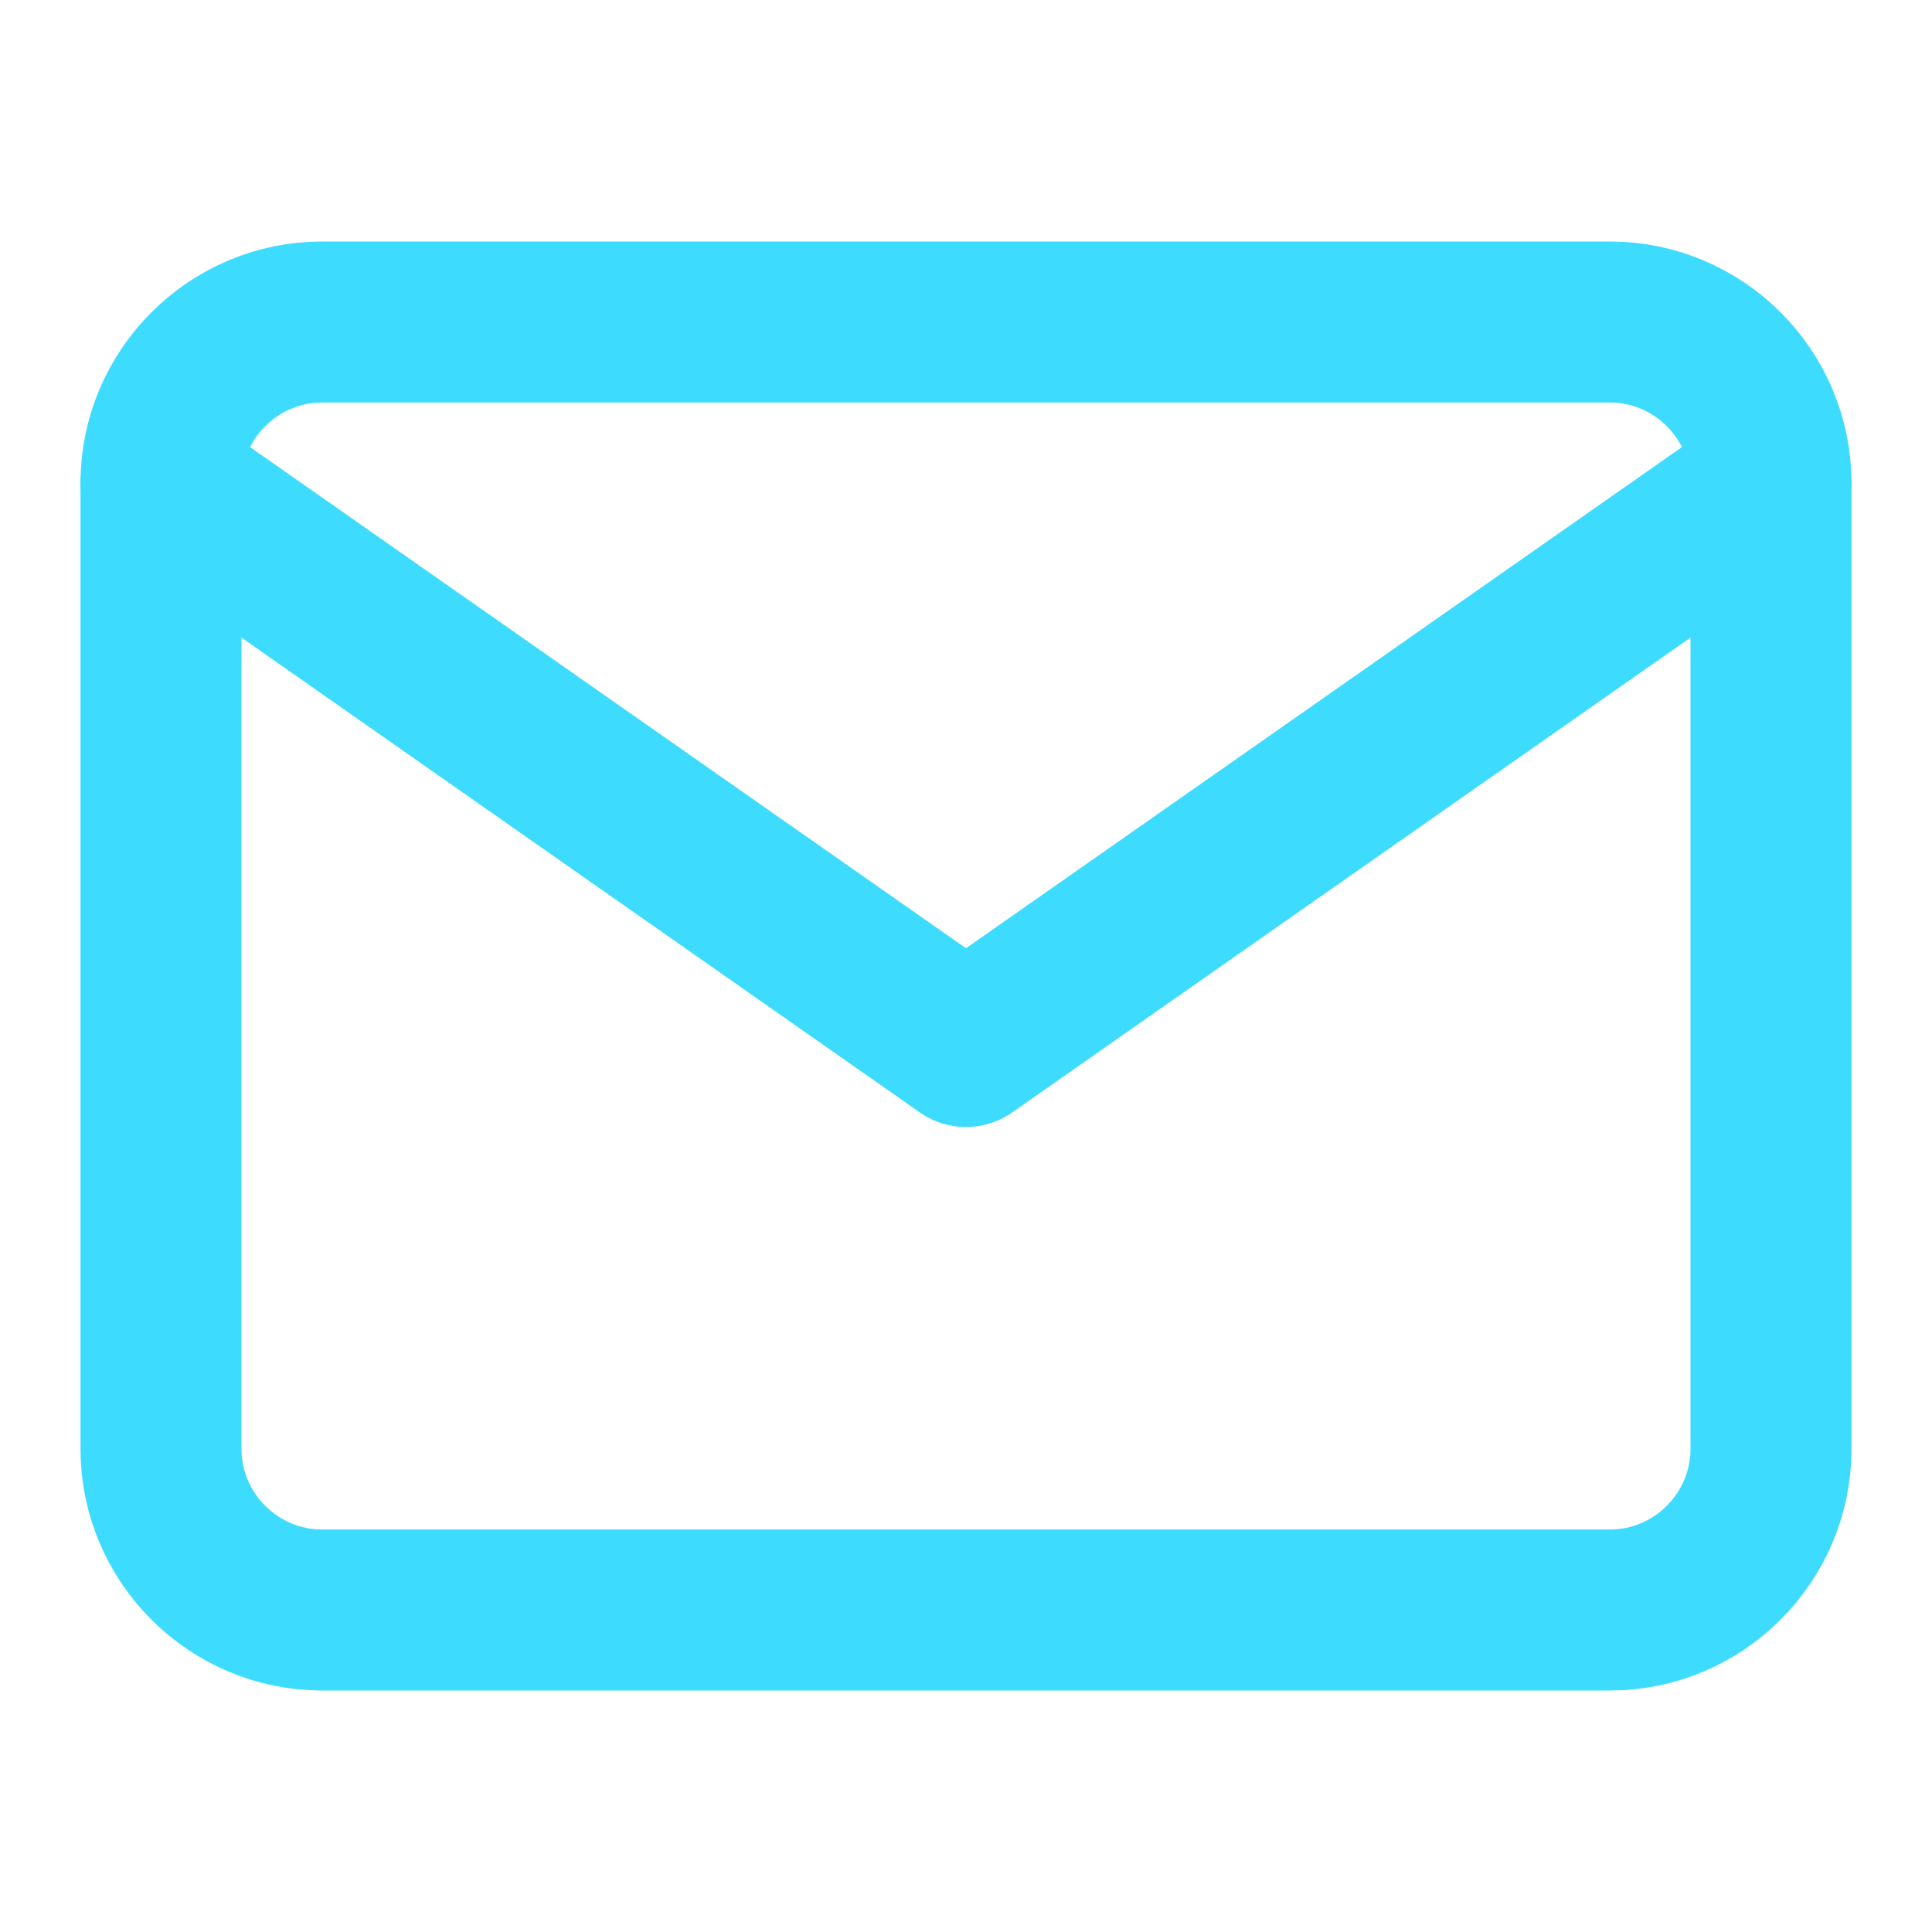
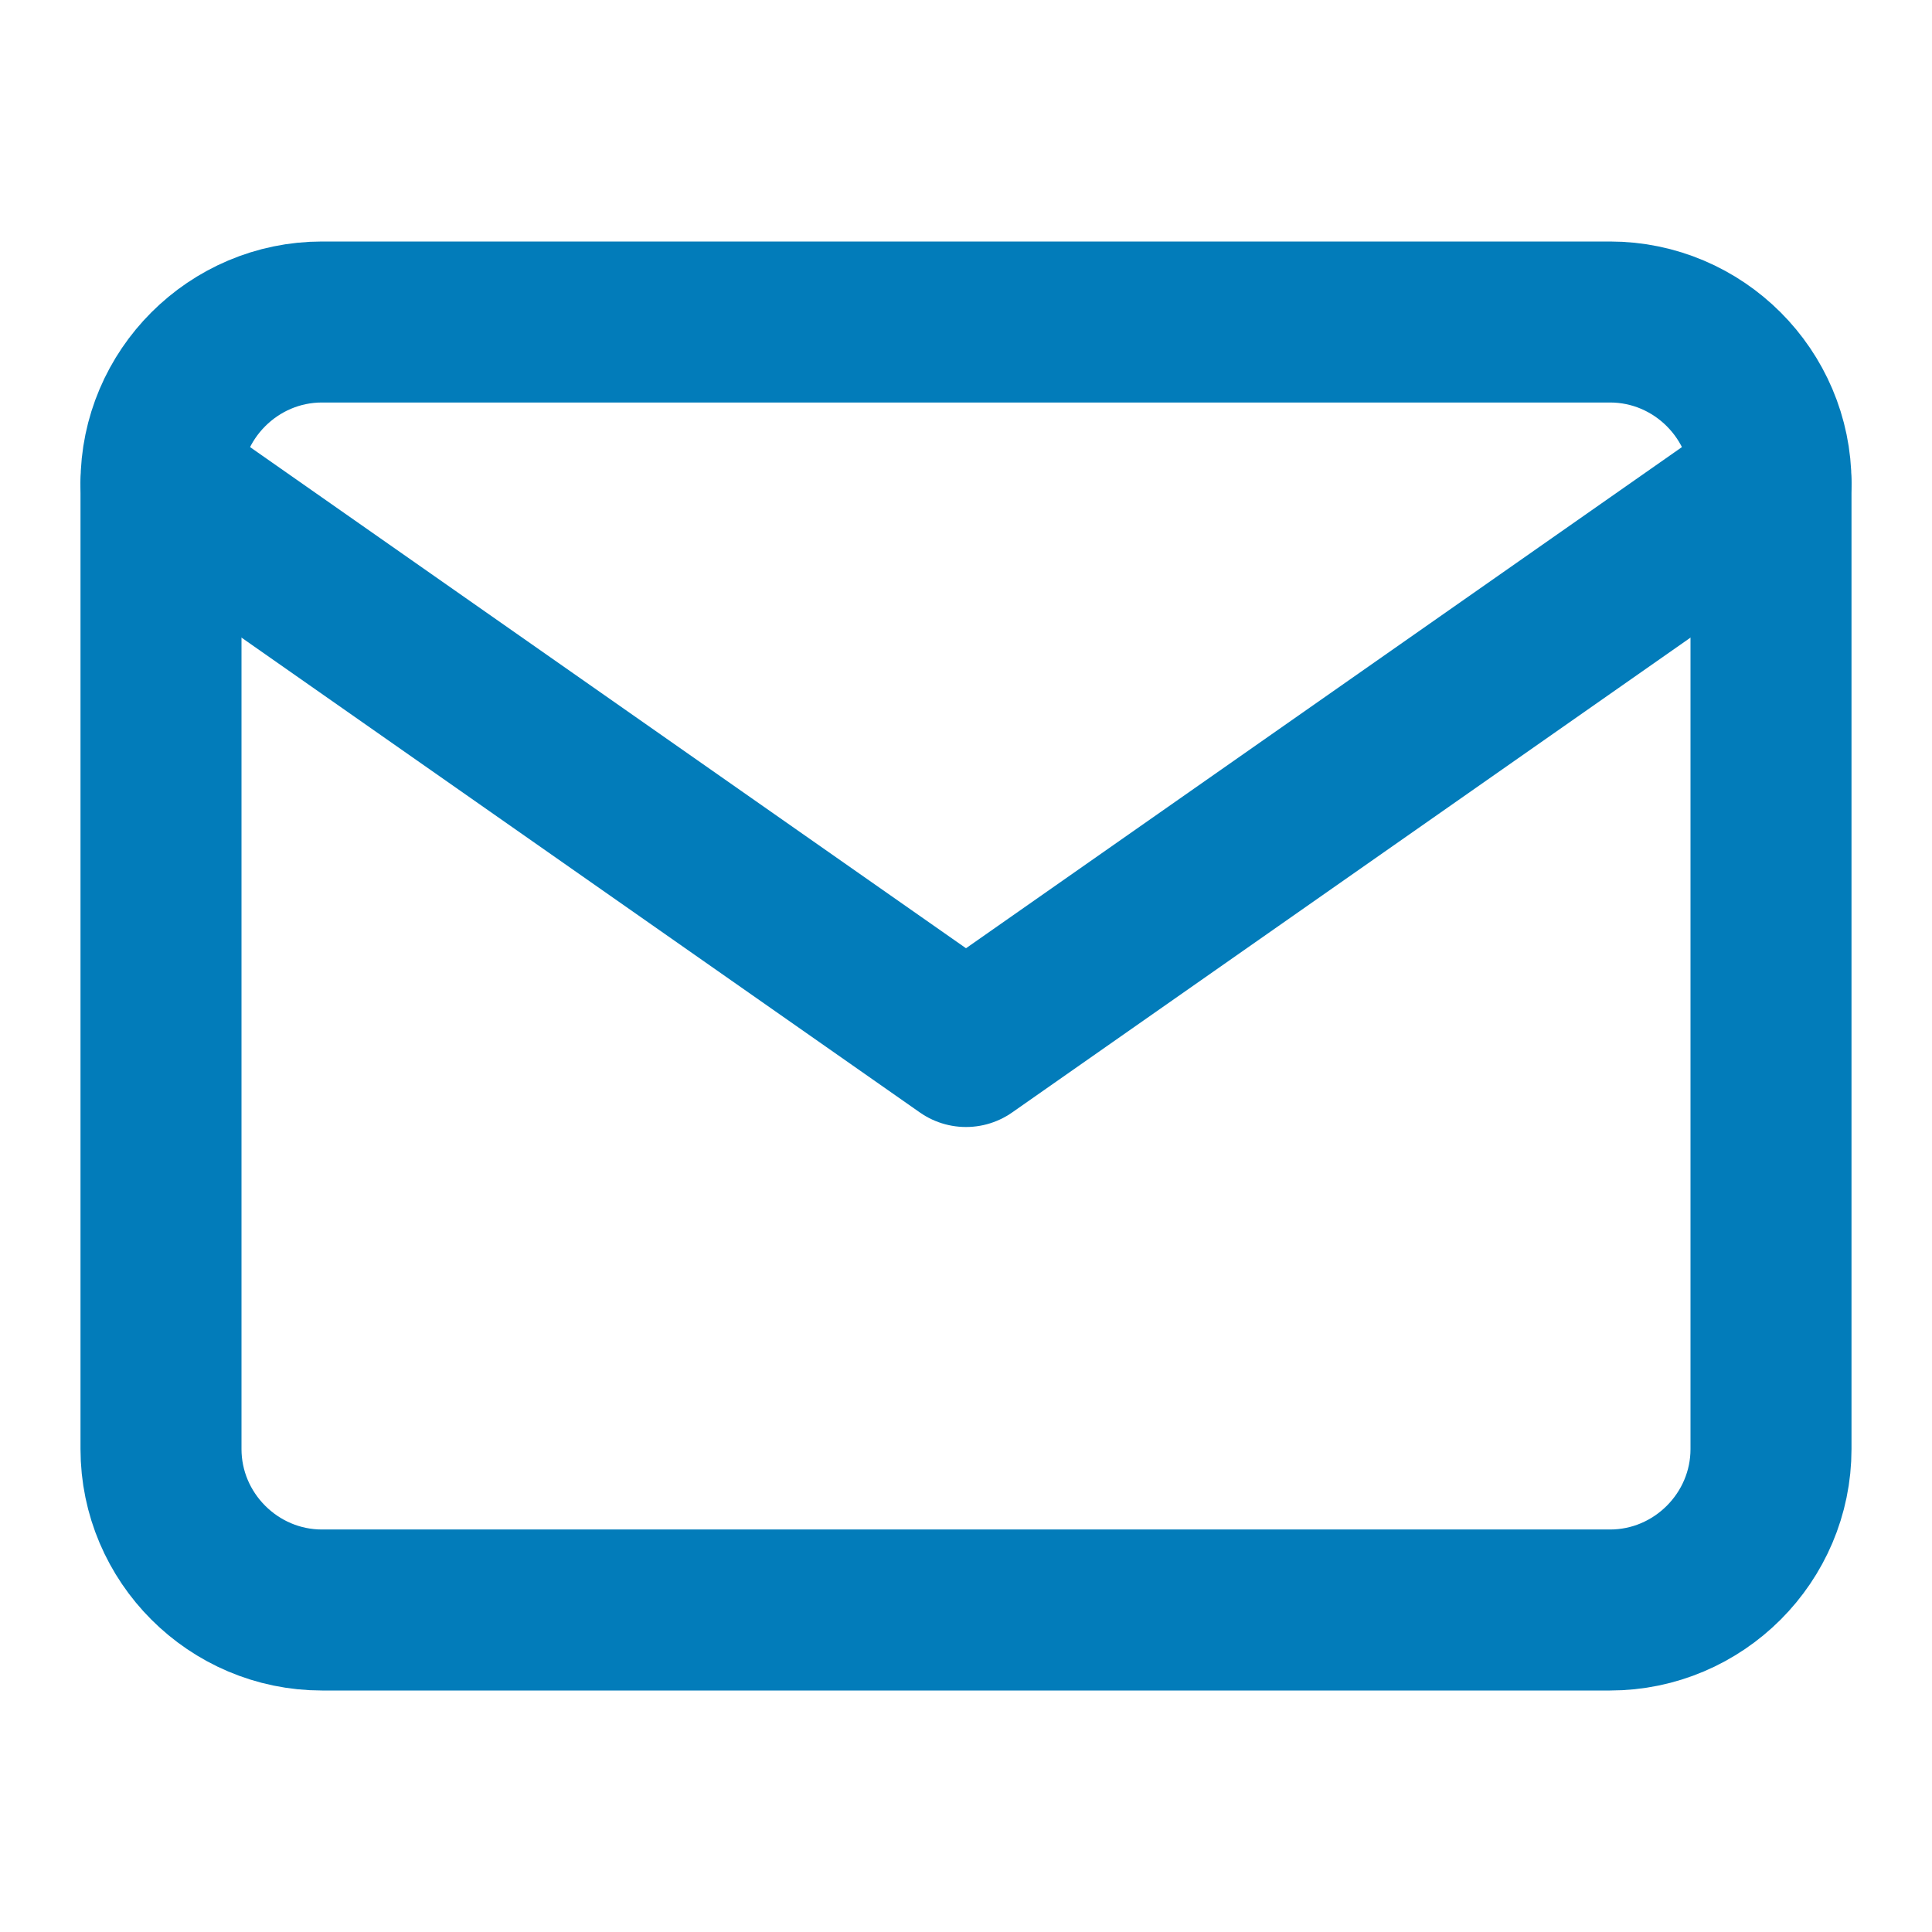
<svg xmlns="http://www.w3.org/2000/svg" width="24" height="24" viewBox="0 0 24 24" fill="none">
-   <g id="mail">
-     <path id="Vector" d="M4 4H20C21.1 4 22 4.9 22 6V18C22 19.1 21.1 20 20 20H4C2.9 20 2 19.1 2 18V6C2 4.9 2.9 4 4 4Z" stroke="#3DDCFF" stroke-width="2" stroke-linecap="round" stroke-linejoin="round" />
-     <path id="Vector_2" d="M22 6L12 13L2 6" stroke="#3DDCFF" stroke-width="2" stroke-linecap="round" stroke-linejoin="round" />
-   </g>
+   <path d="M4 4H20C21.1 4 22 4.9 22 6V18C22 19.1 21.1 20 20 20H4C2.9 20 2 19.1 2 18V6C2 4.9 2.9 4 4 4Z" stroke="#027CBA" stroke-width="2" stroke-linecap="round" stroke-linejoin="round" />
+   <path d="M22 6L12 13L2 6" stroke="#027CBA" stroke-width="2" stroke-linecap="round" stroke-linejoin="round" />
</svg>
